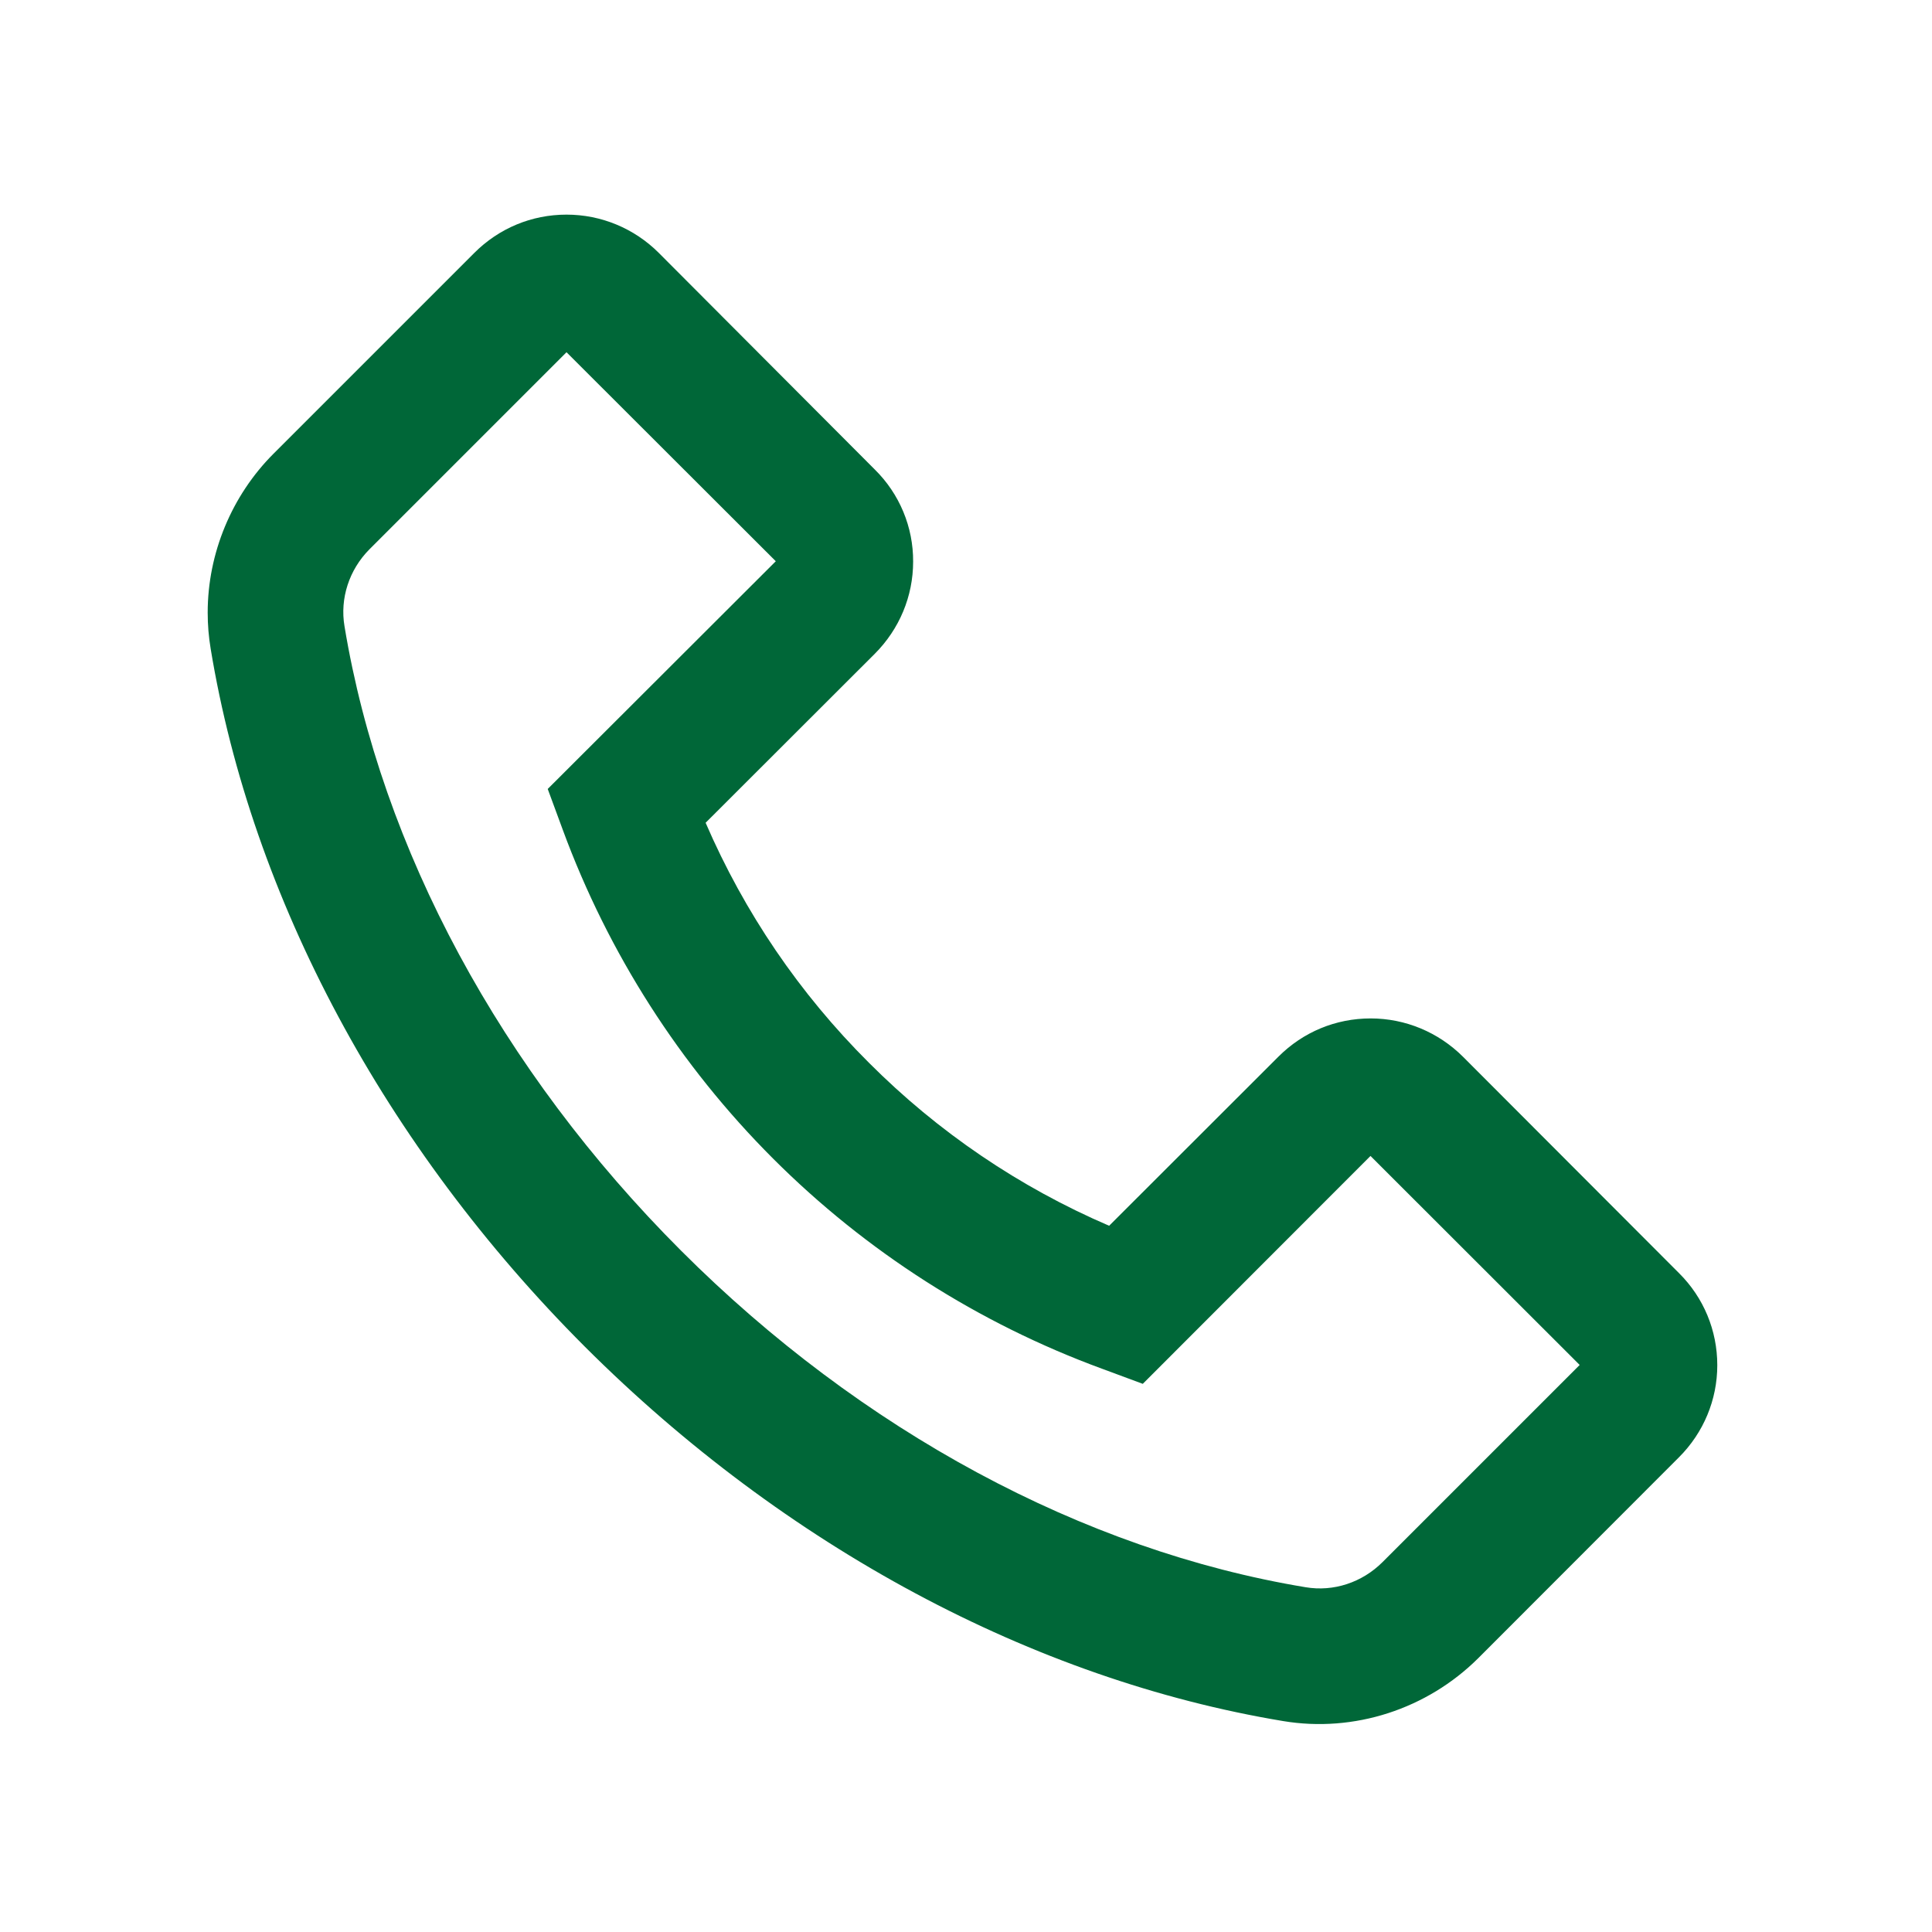
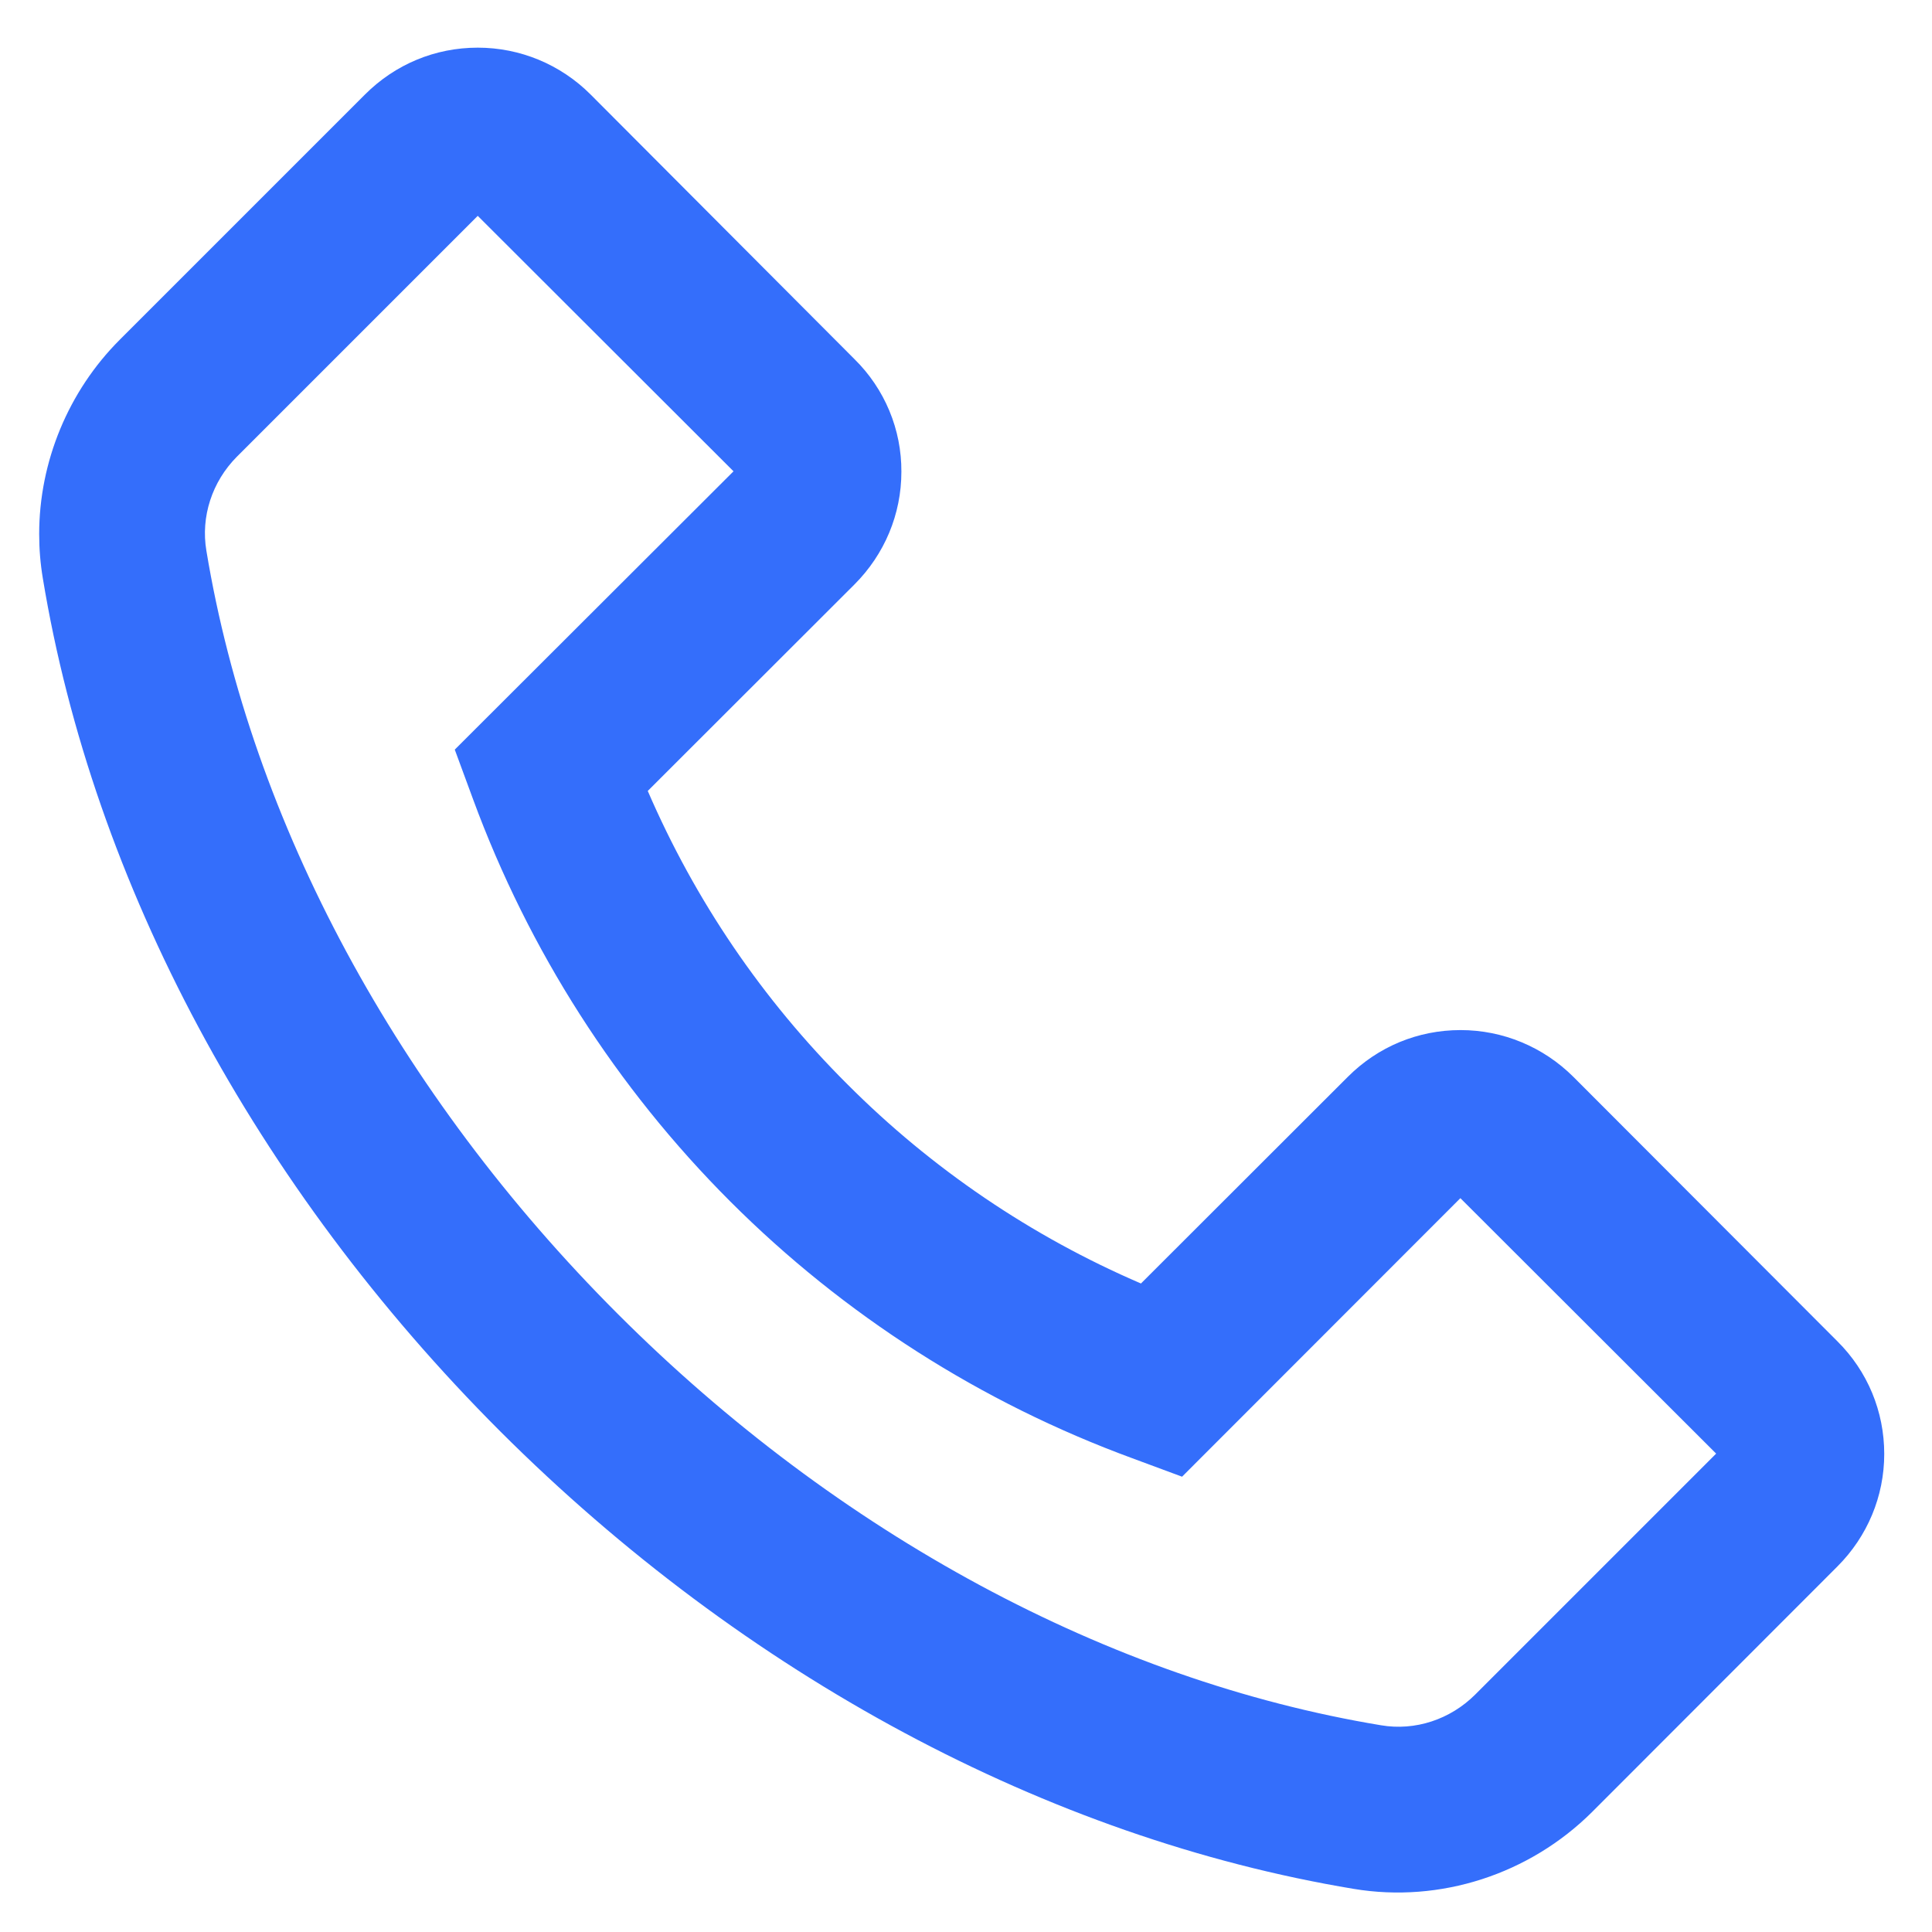
- <svg xmlns="http://www.w3.org/2000/svg" width="22" height="22" viewBox="0 0 22 22" fill="none">
-   <path d="M16.833 18.882L19.119 16.594C19.398 16.315 19.555 15.941 19.555 15.546C19.555 15.15 19.4 14.776 19.119 14.497L16.659 12.033C16.379 11.754 16.003 11.597 15.608 11.597C15.21 11.597 14.839 11.751 14.557 12.033L12.63 13.958C11.608 13.519 10.68 12.889 9.895 12.102C9.103 11.313 8.477 10.391 8.035 9.369L9.962 7.444C10.241 7.164 10.398 6.791 10.398 6.395C10.399 6.2 10.361 6.007 10.286 5.827C10.211 5.647 10.101 5.484 9.962 5.347L7.502 2.88C7.223 2.601 6.847 2.444 6.451 2.444C6.054 2.444 5.682 2.599 5.401 2.88L3.115 5.166C2.638 5.643 2.365 6.301 2.365 6.975C2.365 7.115 2.376 7.25 2.399 7.388C2.868 10.232 4.382 13.056 6.66 15.335C8.941 17.612 11.764 19.125 14.611 19.598C15.419 19.733 16.25 19.462 16.833 18.882ZM14.867 18.074C12.334 17.655 9.807 16.293 7.755 14.241C5.704 12.19 4.342 9.665 3.923 7.132C3.869 6.814 3.976 6.488 4.206 6.256L6.451 4.011L8.834 6.391L6.256 8.965L6.237 8.984L6.408 9.448C6.926 10.855 7.743 12.133 8.803 13.193C9.863 14.253 11.141 15.069 12.549 15.586L13.013 15.758L15.606 13.163L17.988 15.543L15.743 17.788C15.511 18.02 15.185 18.128 14.867 18.074Z" fill="#006738" />
+ <svg xmlns="http://www.w3.org/2000/svg" width="18" height="18" viewBox="0 0 18 18" fill="none">
+   <path d="M14.833 16.882L17.119 14.594C17.398 14.315 17.555 13.941 17.555 13.546C17.555 13.15 17.4 12.776 17.119 12.497L14.659 10.033C14.379 9.754 14.003 9.597 13.608 9.597C13.21 9.597 12.839 9.751 12.557 10.033L10.63 11.958C9.609 11.519 8.68 10.889 7.895 10.102C7.103 9.313 6.477 8.391 6.035 7.369L7.962 5.444C8.241 5.164 8.398 4.791 8.398 4.395C8.399 4.2 8.361 4.007 8.286 3.827C8.211 3.647 8.101 3.484 7.962 3.347L5.502 0.88C5.223 0.601 4.847 0.444 4.451 0.444C4.054 0.444 3.682 0.599 3.401 0.88L1.115 3.166C0.638 3.643 0.365 4.301 0.365 4.975C0.365 5.115 0.376 5.25 0.399 5.388C0.868 8.232 2.382 11.056 4.66 13.335C6.941 15.612 9.764 17.125 12.611 17.598C13.419 17.733 14.25 17.462 14.833 16.882ZM12.867 16.074C10.334 15.655 7.807 14.293 5.755 12.241C3.704 10.19 2.342 7.665 1.923 5.132C1.869 4.814 1.976 4.488 2.206 4.256L4.451 2.011L6.834 4.391L4.256 6.965L4.237 6.984L4.408 7.448C4.926 8.855 5.743 10.133 6.803 11.193C7.863 12.253 9.141 13.069 10.549 13.586L11.013 13.758L13.606 11.163L15.989 13.543L13.743 15.789C13.511 16.02 13.185 16.128 12.867 16.074Z" fill="#346EFB" />
</svg>
